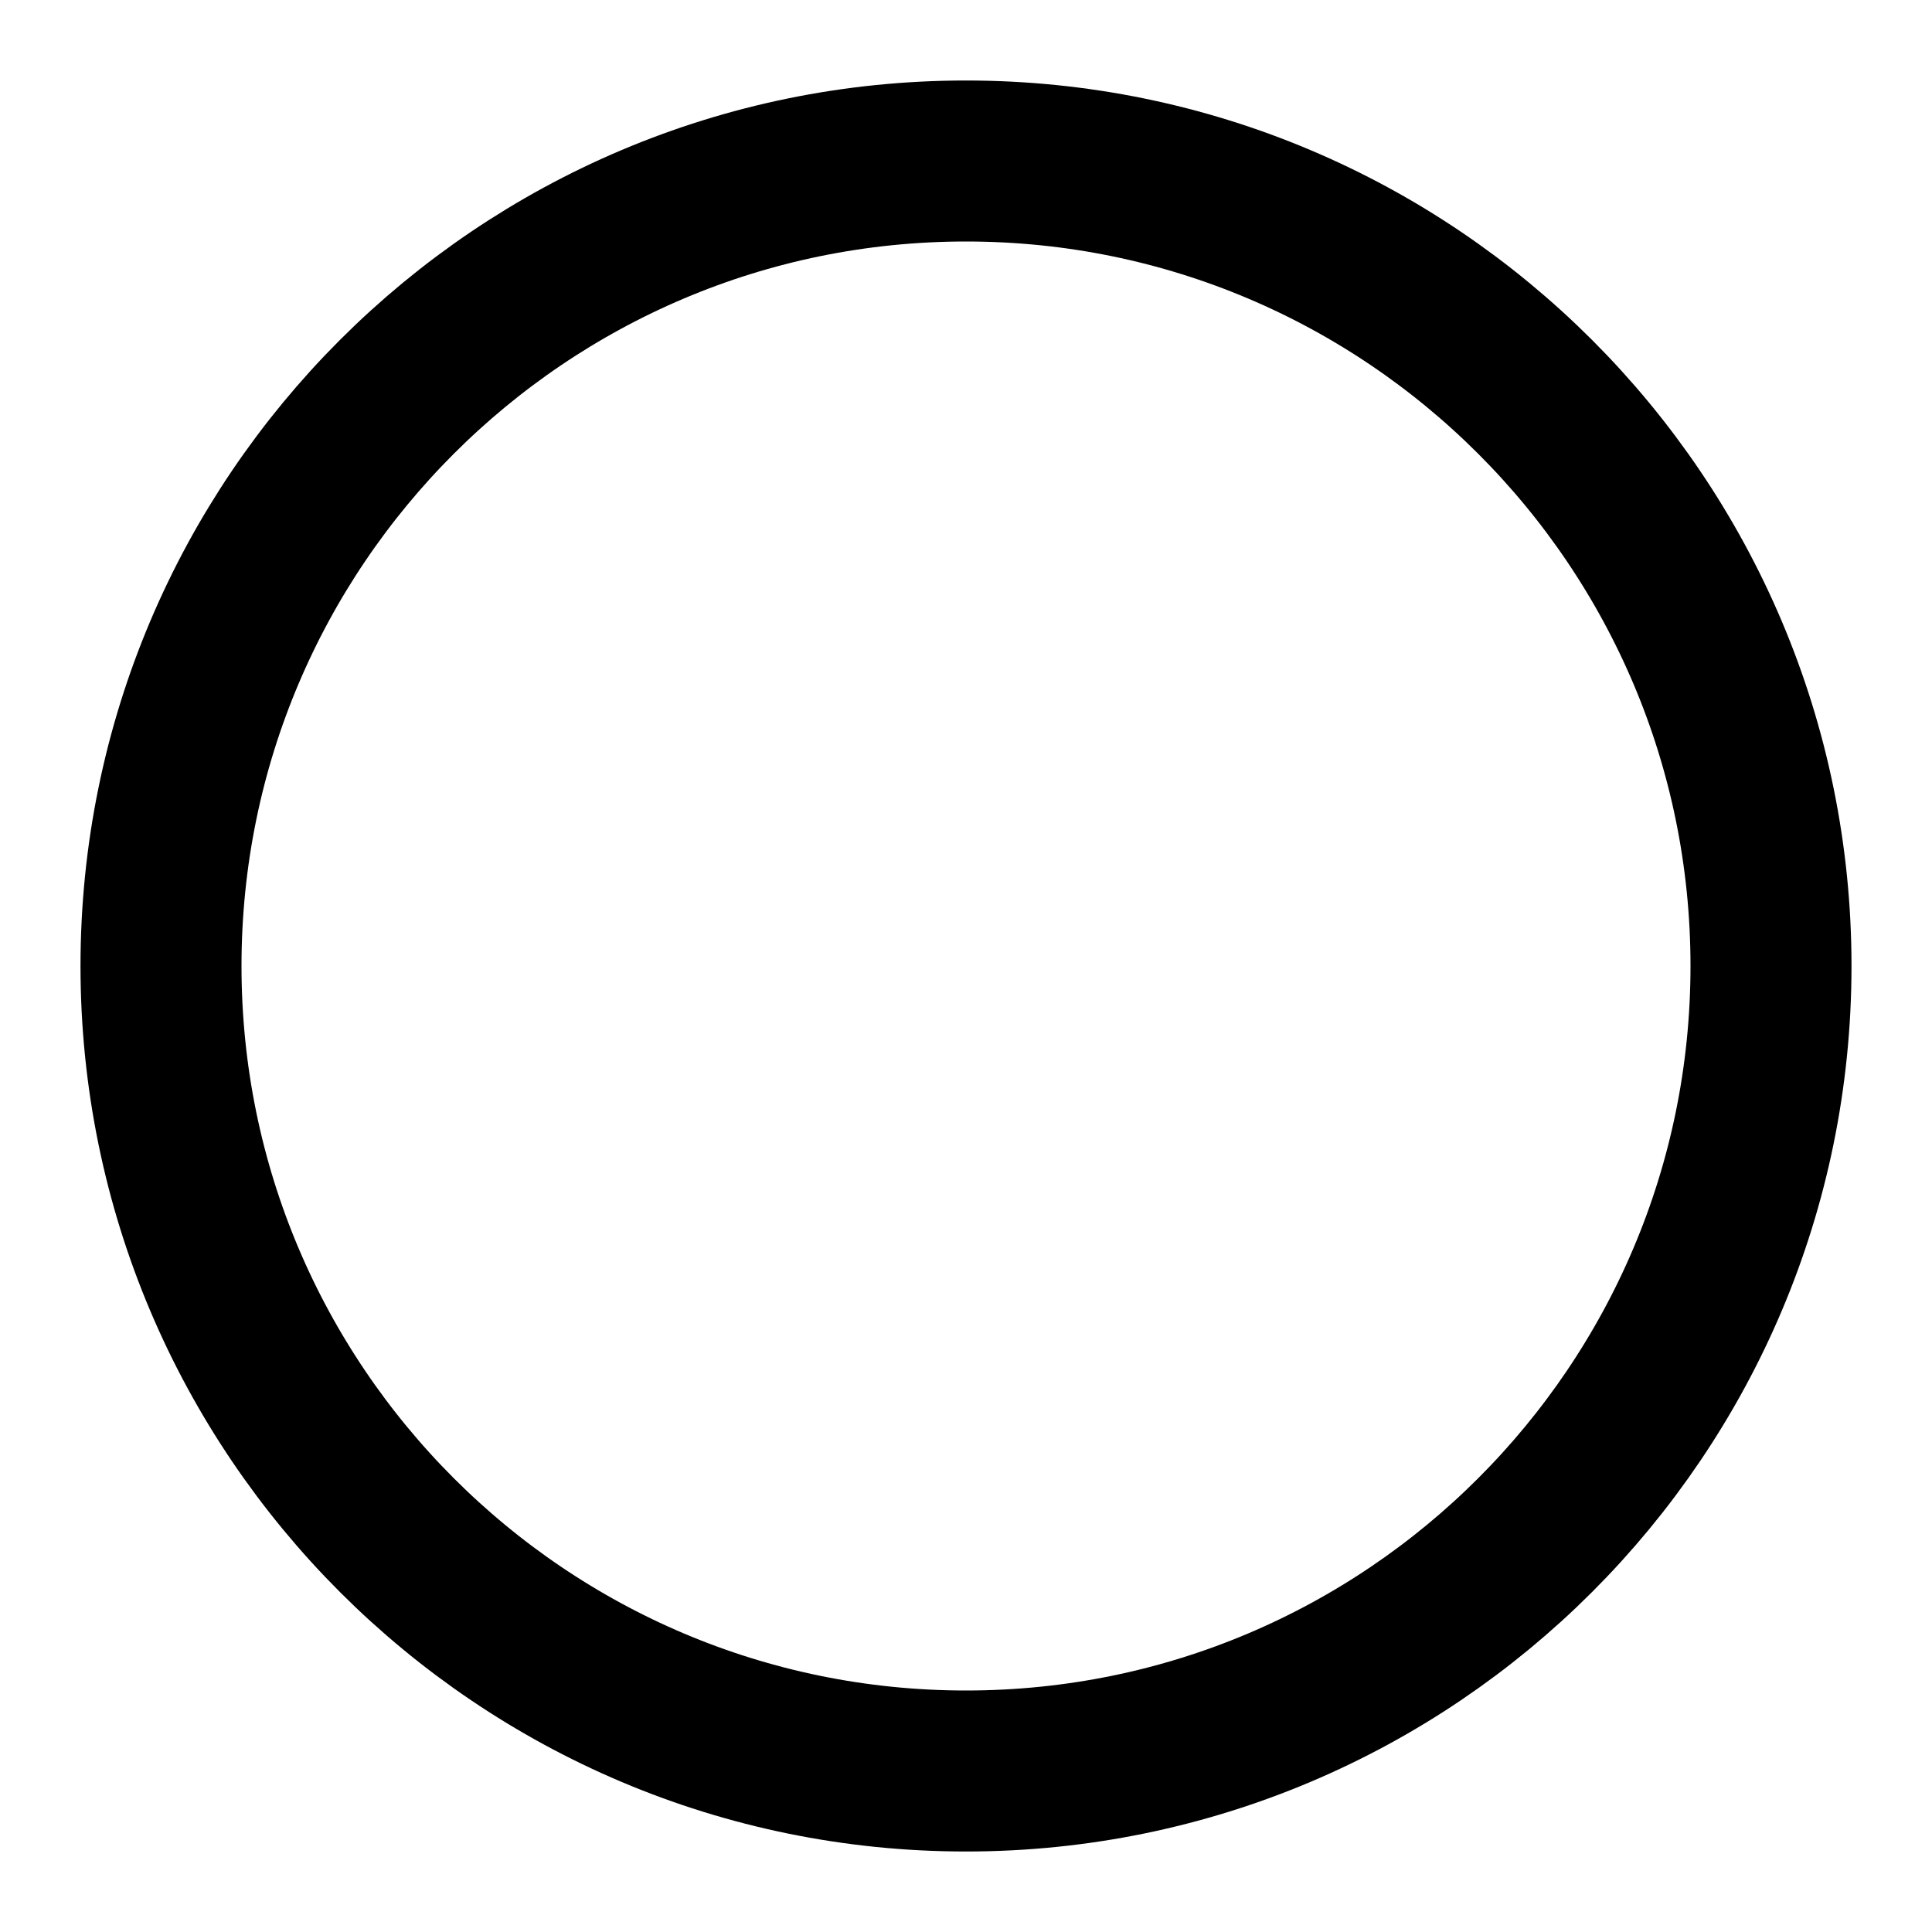
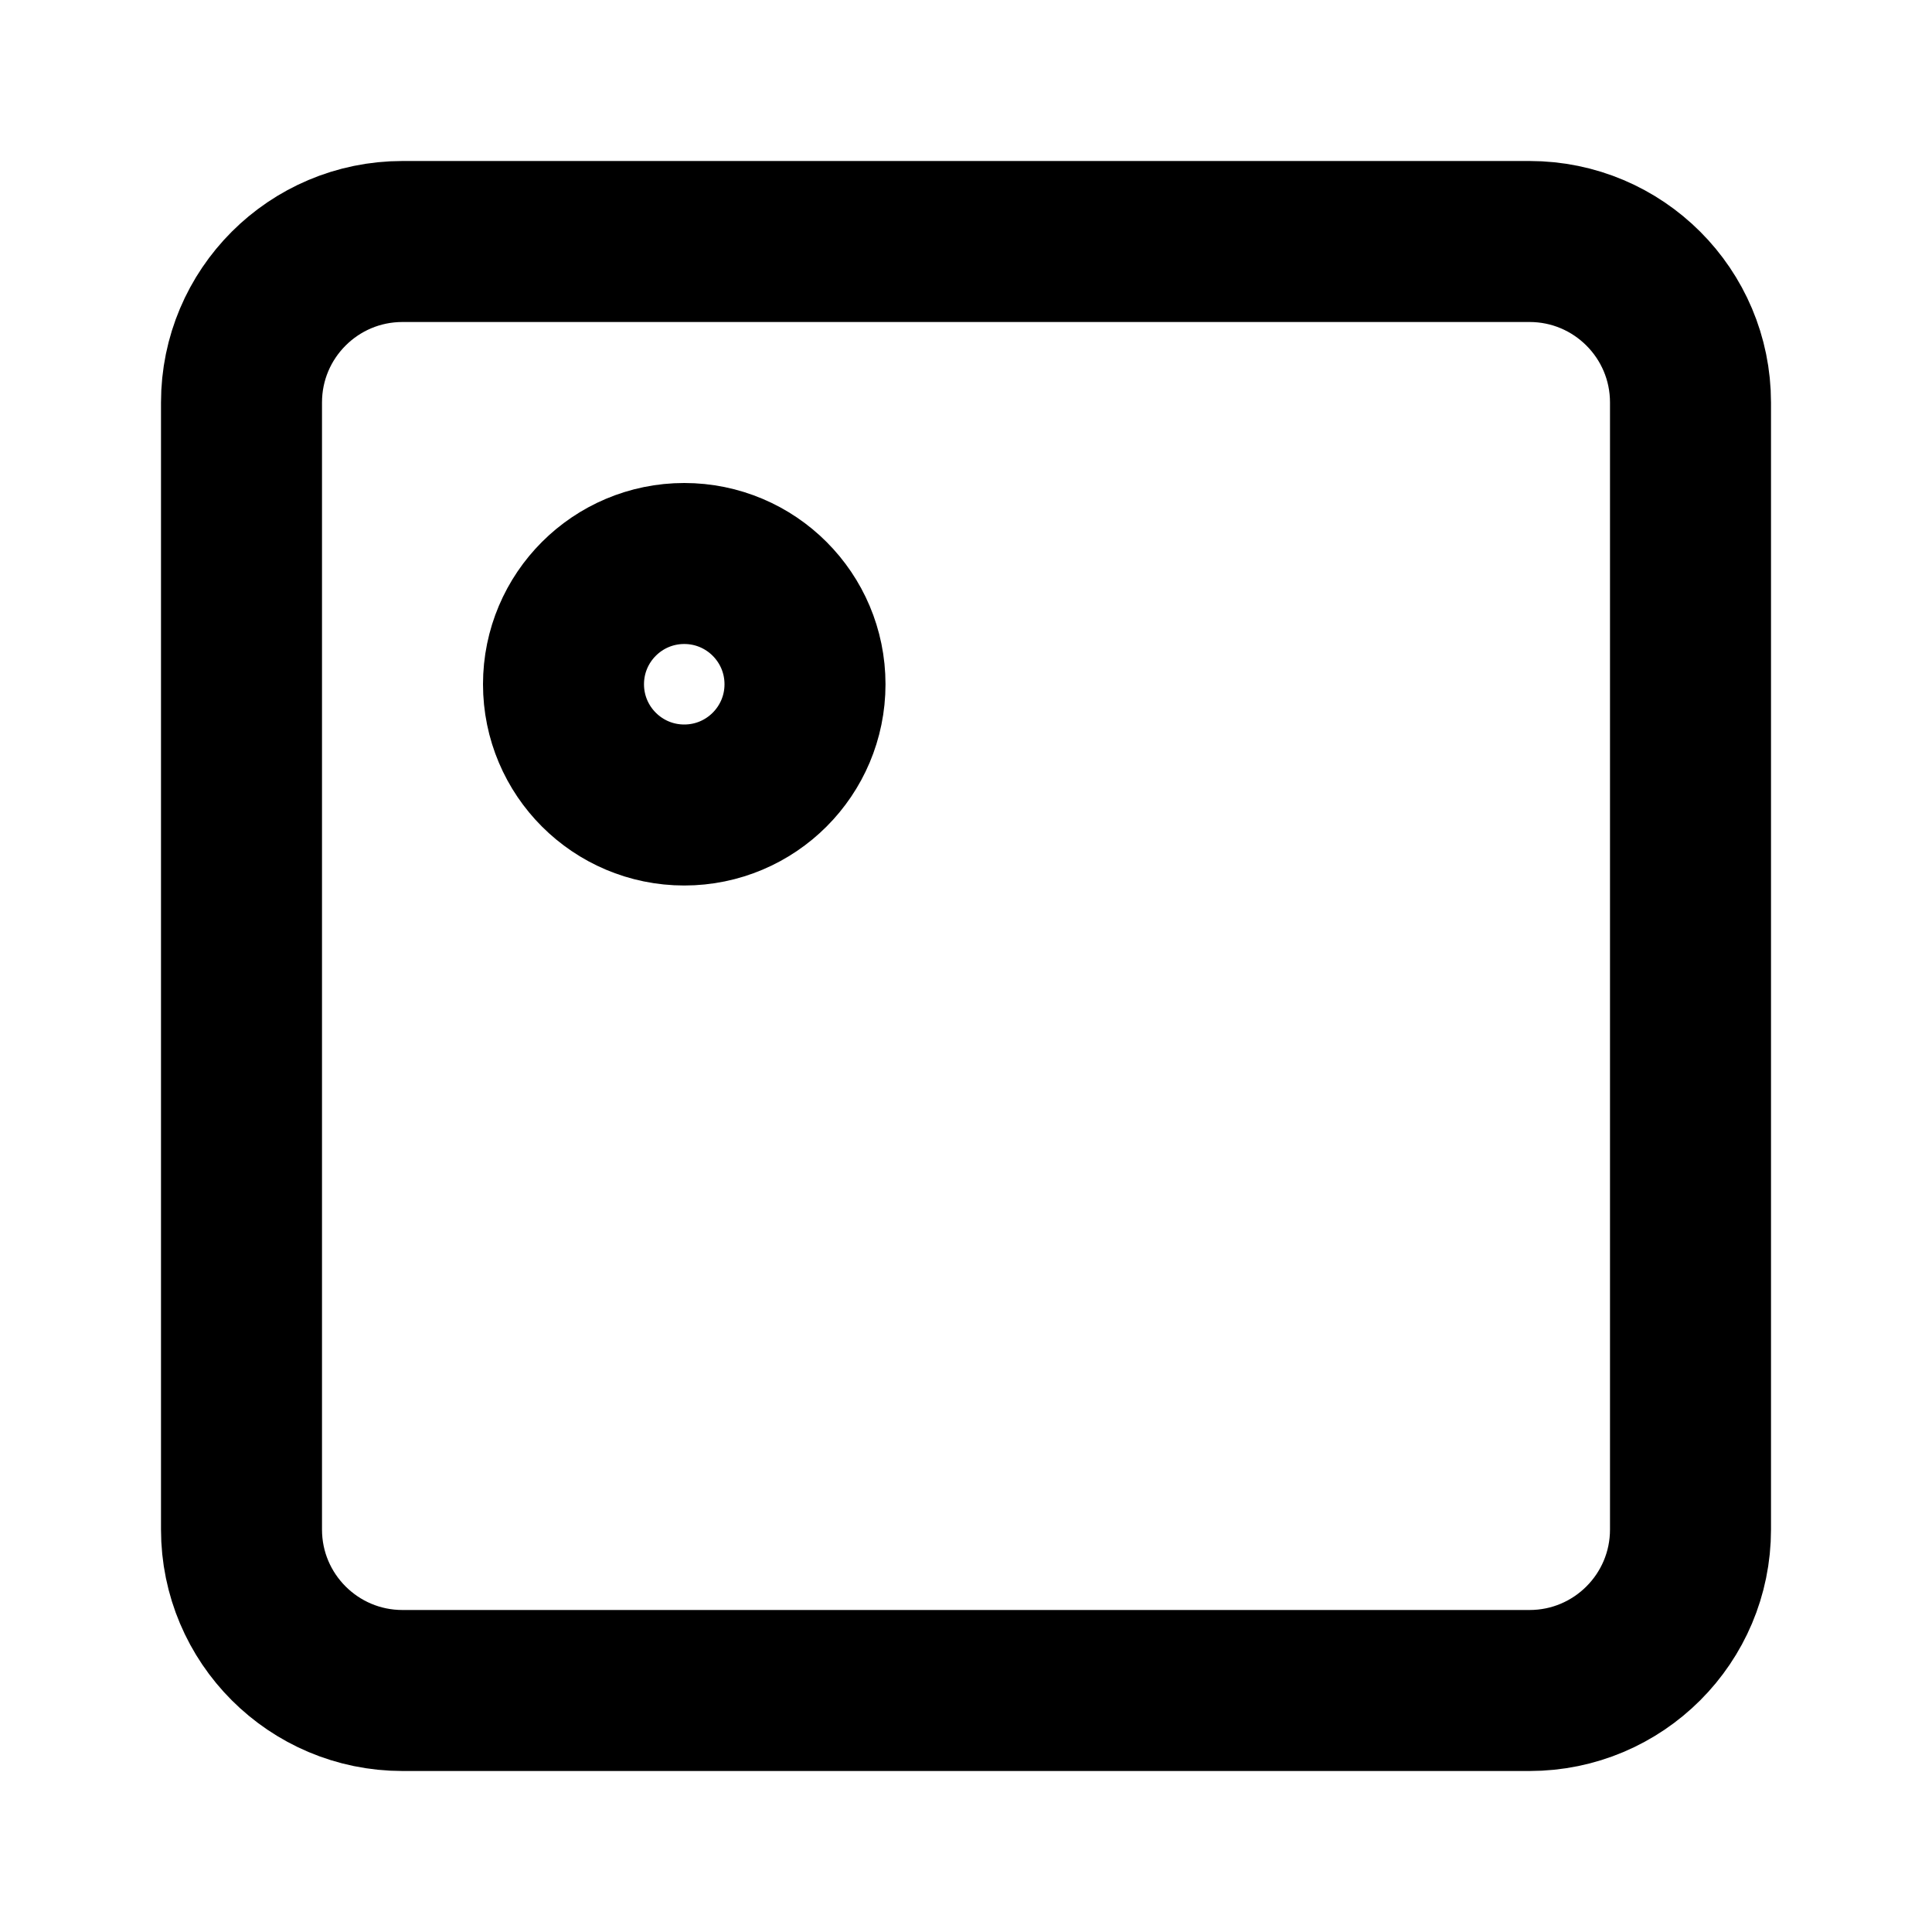
- <svg xmlns="http://www.w3.org/2000/svg" viewBox="0 0 24 24" fill="none" stroke="currentColor" stroke-width="2" stroke-linecap="round" stroke-linejoin="round" aria-hidden="true" focusable="false" role="img">
-   <path d="M12 2C6.48 2 2 6.48 2 12s4.48 10 10 10 10-4.48 10-10S17.52 2 12 2z" />
+ <svg xmlns="http://www.w3.org/2000/svg" viewBox="0 0 24 24" fill="none" stroke="currentColor" stroke-width="2" stroke-linecap="round" stroke-linejoin="round" aria-hidden="true" focusable="false">
+   <rect x="3" y="3" width="18" height="18" rx="2" />
+   <circle cx="8.5" cy="8.5" r="1.5" />
</svg>
